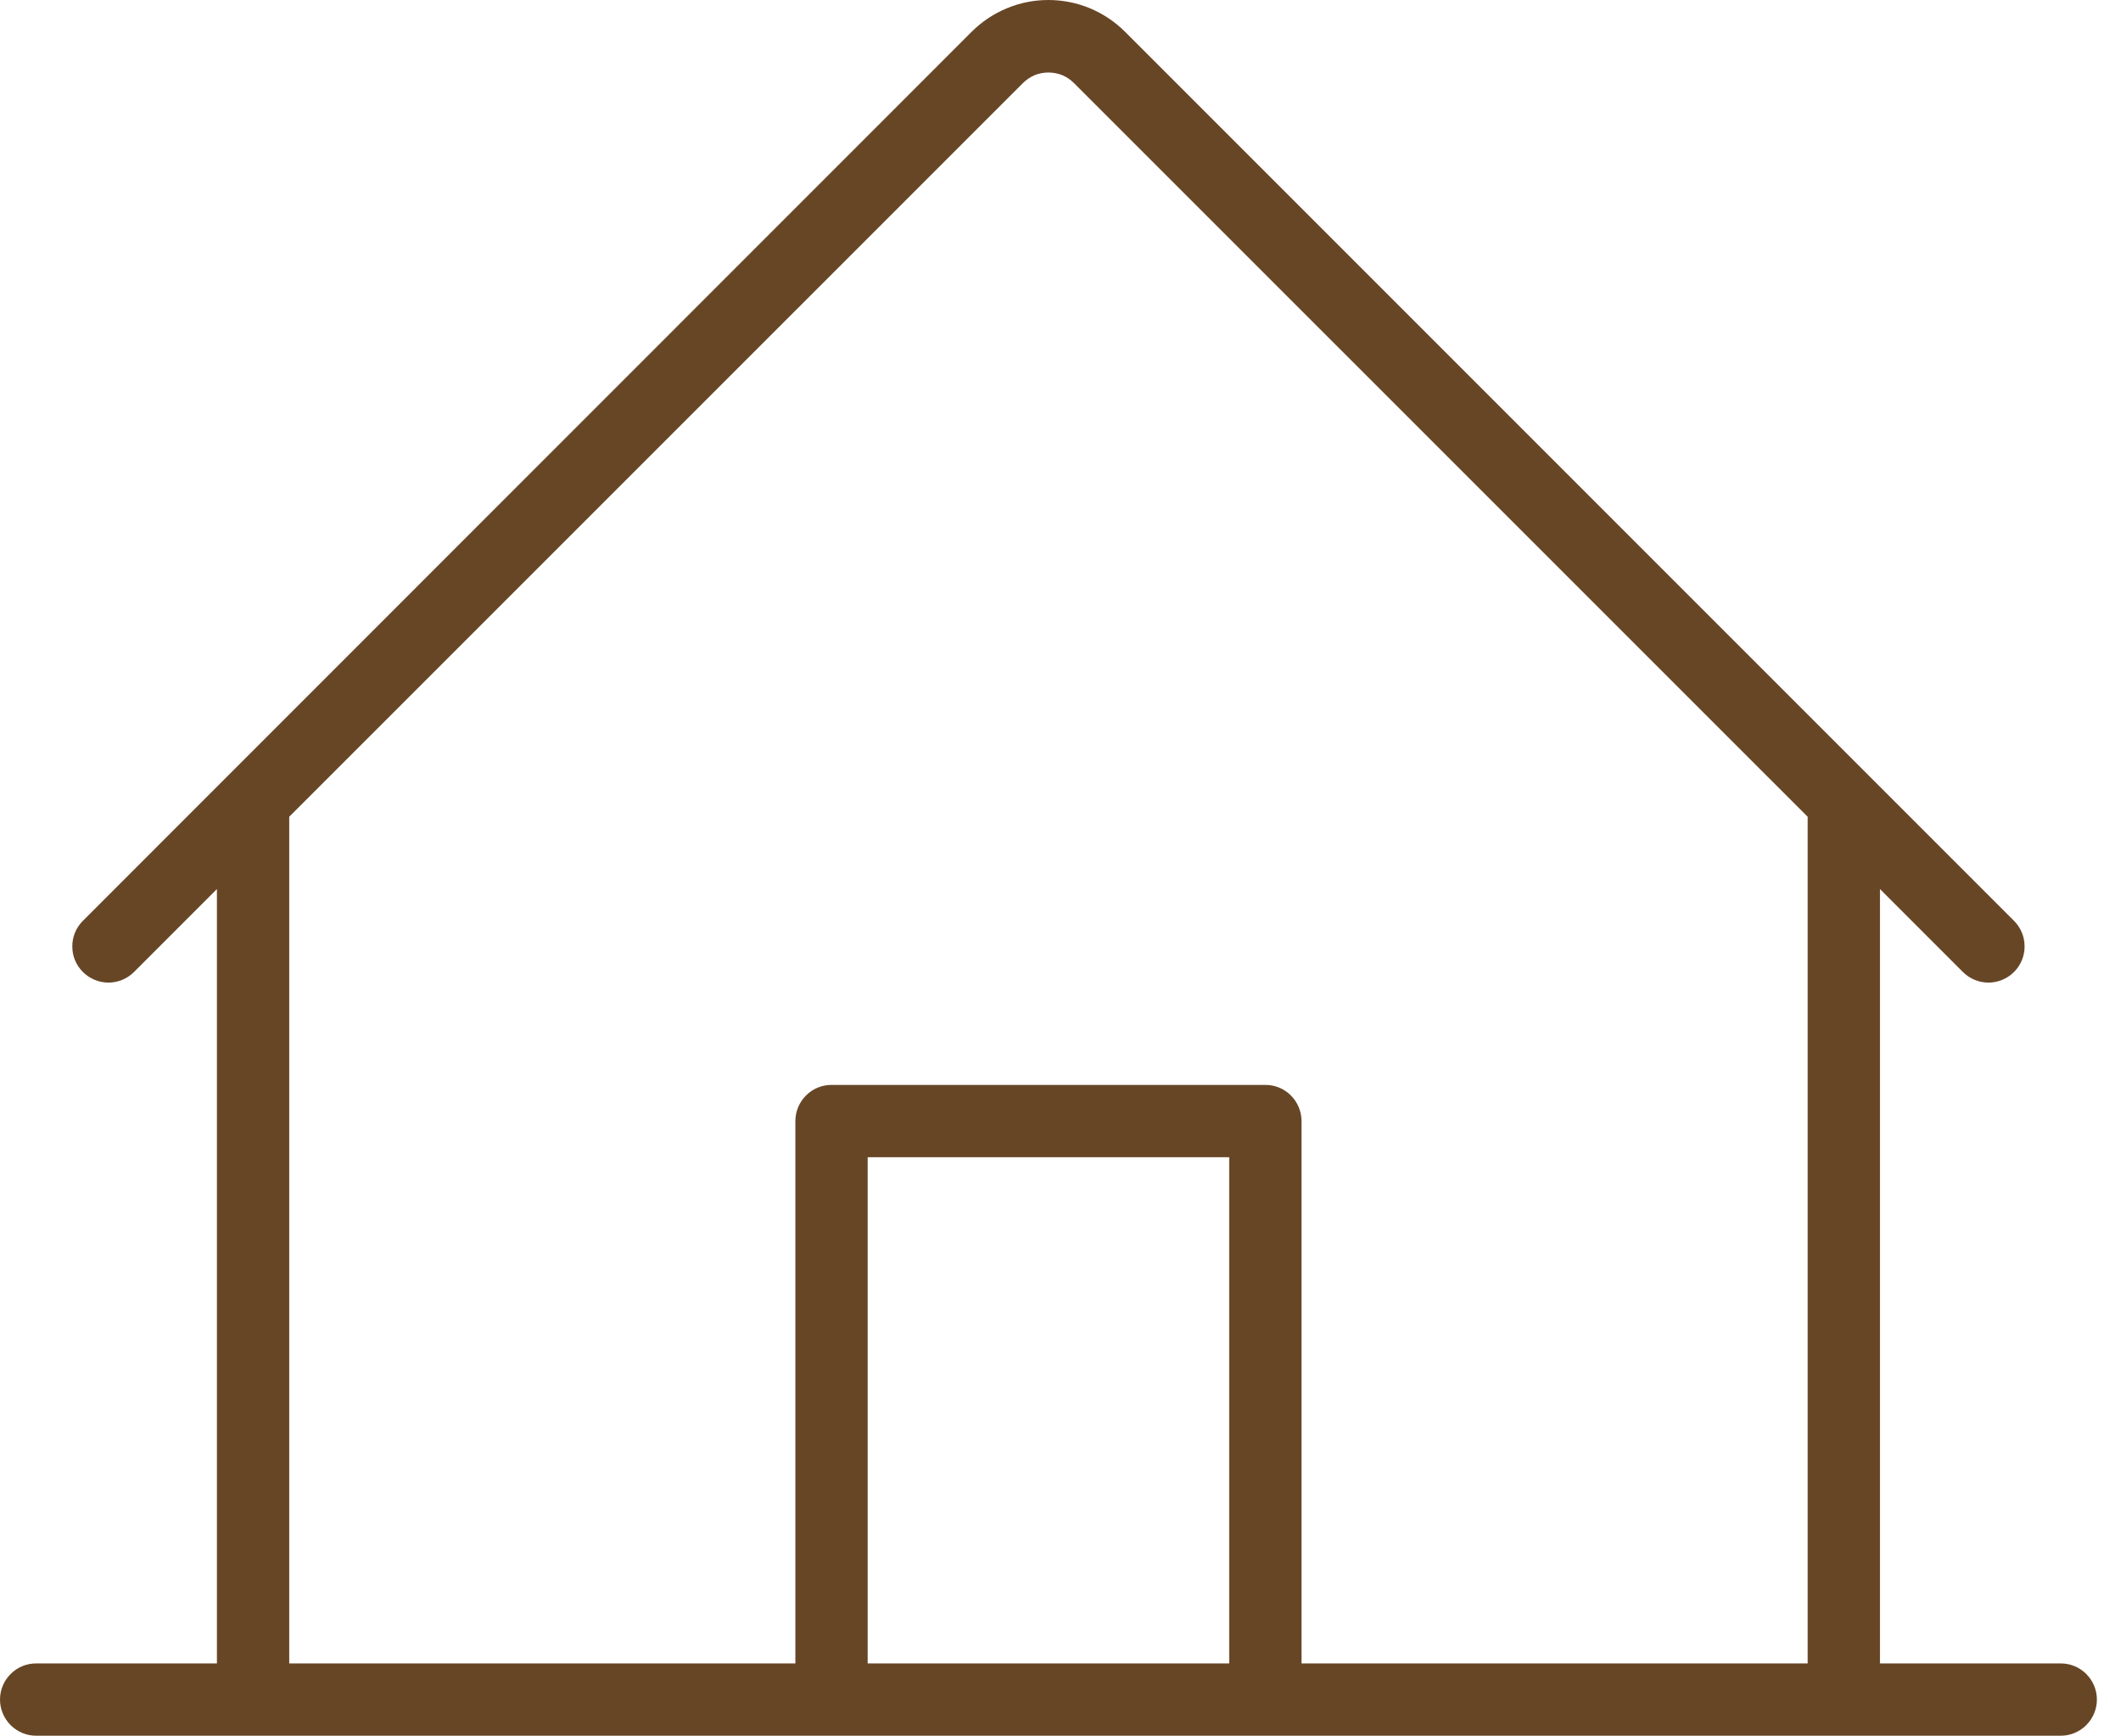
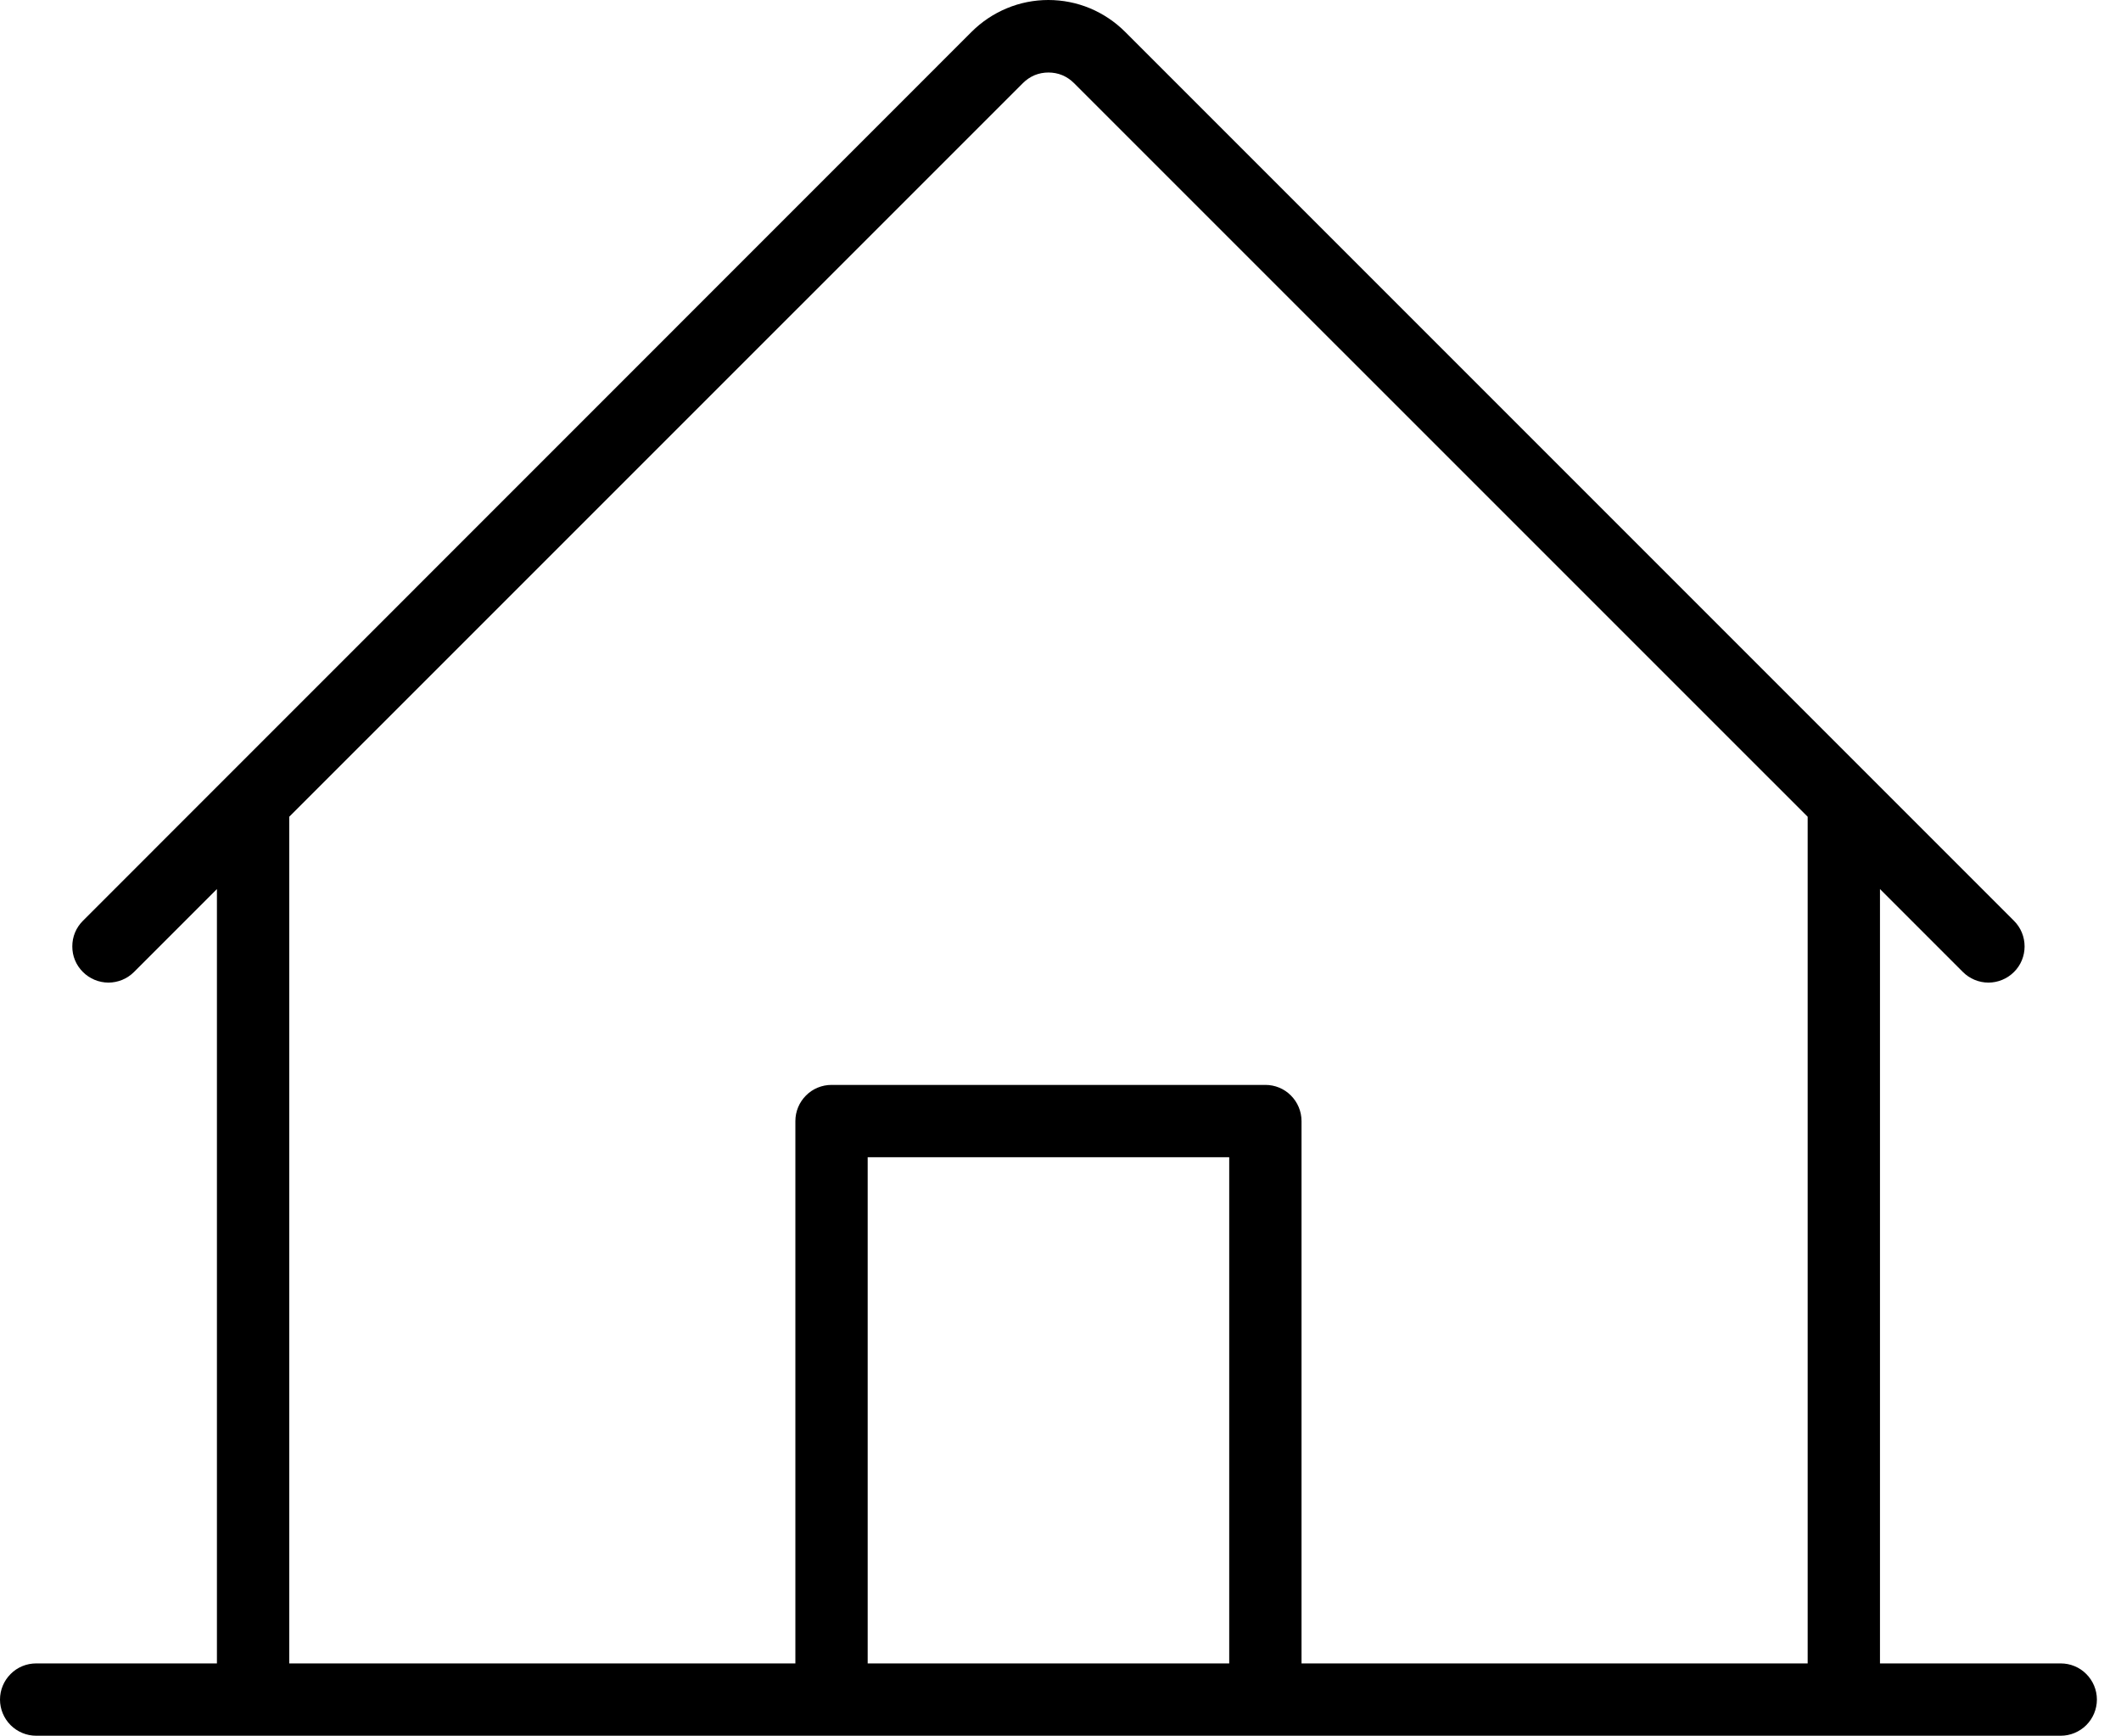
<svg xmlns="http://www.w3.org/2000/svg" width="22" height="18" viewBox="0 0 22 18" fill="none">
-   <path d="M21.375 17.252H19.5V9.221L20.36 10.081C20.43 10.151 20.526 10.191 20.625 10.191C20.724 10.191 20.82 10.151 20.89 10.081C20.961 10.011 21 9.915 21 9.816C21 9.716 20.961 9.621 20.89 9.55L11.671 0.331C11.566 0.226 11.442 0.143 11.306 0.086C11.169 0.029 11.022 0 10.874 0C10.726 0 10.579 0.029 10.443 0.086C10.306 0.143 10.182 0.226 10.077 0.331L0.86 9.55C0.825 9.585 0.797 9.626 0.778 9.672C0.759 9.718 0.75 9.766 0.75 9.816C0.75 9.865 0.759 9.914 0.778 9.959C0.797 10.005 0.825 10.046 0.86 10.081C0.895 10.116 0.936 10.143 0.981 10.162C1.027 10.181 1.076 10.191 1.125 10.191C1.174 10.191 1.223 10.181 1.269 10.162C1.314 10.143 1.355 10.116 1.39 10.081L2.25 9.221V17.252H0.375C0.276 17.252 0.18 17.291 0.11 17.362C0.04 17.432 0 17.527 0 17.627C0 17.726 0.04 17.822 0.11 17.892C0.18 17.962 0.276 18.002 0.375 18.002H21.375C21.474 18.002 21.57 17.962 21.64 17.892C21.71 17.822 21.75 17.726 21.75 17.627C21.75 17.527 21.71 17.432 21.64 17.362C21.57 17.291 21.474 17.252 21.375 17.252ZM3 8.471L10.61 0.862C10.645 0.827 10.686 0.799 10.731 0.78C10.777 0.761 10.826 0.752 10.875 0.752C10.924 0.752 10.973 0.761 11.019 0.78C11.064 0.799 11.105 0.827 11.14 0.862L18.75 8.471V17.252H13.5V11.627C13.5 11.527 13.46 11.432 13.39 11.362C13.32 11.291 13.225 11.252 13.125 11.252H8.625C8.526 11.252 8.43 11.291 8.36 11.362C8.29 11.432 8.25 11.527 8.25 11.627V17.252H3V8.471ZM12.75 17.252H9V12.002H12.75V17.252Z" fill="#674626" />
+   <path d="M21.375 17.252H19.5V9.221L20.36 10.081C20.43 10.151 20.526 10.191 20.625 10.191C20.724 10.191 20.82 10.151 20.89 10.081C20.961 10.011 21 9.915 21 9.816C21 9.716 20.961 9.621 20.89 9.55L11.671 0.331C11.566 0.226 11.442 0.143 11.306 0.086C11.169 0.029 11.022 0 10.874 0C10.726 0 10.579 0.029 10.443 0.086C10.306 0.143 10.182 0.226 10.077 0.331L0.86 9.55C0.825 9.585 0.797 9.626 0.778 9.672C0.759 9.718 0.75 9.766 0.75 9.816C0.75 9.865 0.759 9.914 0.778 9.959C0.797 10.005 0.825 10.046 0.86 10.081C0.895 10.116 0.936 10.143 0.981 10.162C1.027 10.181 1.076 10.191 1.125 10.191C1.174 10.191 1.223 10.181 1.269 10.162C1.314 10.143 1.355 10.116 1.39 10.081L2.25 9.221V17.252H0.375C0.276 17.252 0.18 17.291 0.11 17.362C0.04 17.432 0 17.527 0 17.627C0 17.726 0.04 17.822 0.11 17.892C0.18 17.962 0.276 18.002 0.375 18.002H21.375C21.474 18.002 21.57 17.962 21.64 17.892C21.71 17.822 21.75 17.726 21.75 17.627C21.75 17.527 21.71 17.432 21.64 17.362C21.57 17.291 21.474 17.252 21.375 17.252ZM3 8.471L10.61 0.862C10.645 0.827 10.686 0.799 10.731 0.78C10.777 0.761 10.826 0.752 10.875 0.752C10.924 0.752 10.973 0.761 11.019 0.78C11.064 0.799 11.105 0.827 11.14 0.862L18.75 8.471V17.252H13.5V11.627C13.5 11.527 13.46 11.432 13.39 11.362C13.32 11.291 13.225 11.252 13.125 11.252H8.625C8.526 11.252 8.43 11.291 8.36 11.362C8.29 11.432 8.25 11.527 8.25 11.627V17.252H3V8.471ZM12.75 17.252H9V12.002H12.75V17.252Z" fill="currentColor" />
</svg>
